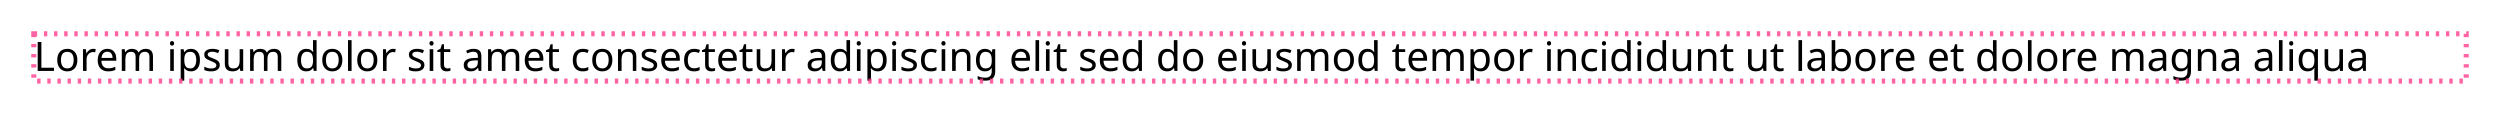
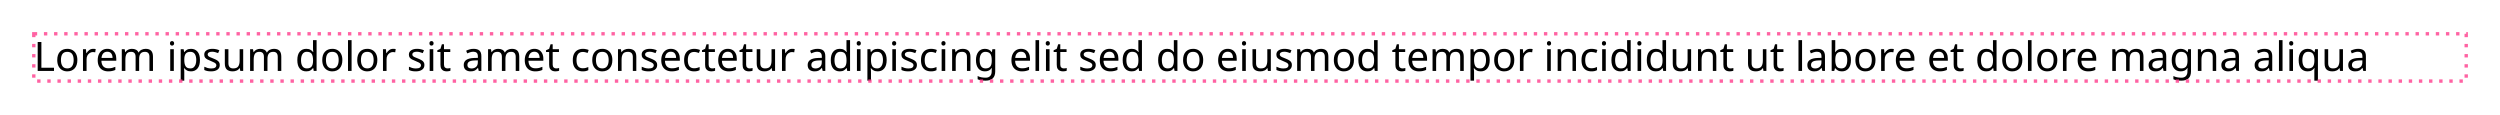
<svg xmlns="http://www.w3.org/2000/svg" width="740" height="34" viewBox="-10 -10 740 34">
  <text x="0" y="11" font-family="Unifont" font-size="12" fill="#000000" font-weight="400" xml:space="preserve">
    <tspan x="0" font-weight="400" font-style="normal" font-family="Unifont" font-size="12" fill="#000000" textLength="720">Lorem ipsum dolor sit amet consectetur adipiscing elit sed do eiusmod tempor incididunt ut labore et dolore magna aliqua</tspan>
  </text>
-   <rect x="0" y="0" width="720" height="14" fill="none" stroke="rgba(255,60,140,0.8)" stroke-width="1.5" stroke-dasharray="1,2" />
+   <rect x="0" y="0" width="720" height="14" fill="none" stroke="rgba(255,60,140,0.8)" stroke-width="1" stroke-dasharray="1,2" />
</svg>
